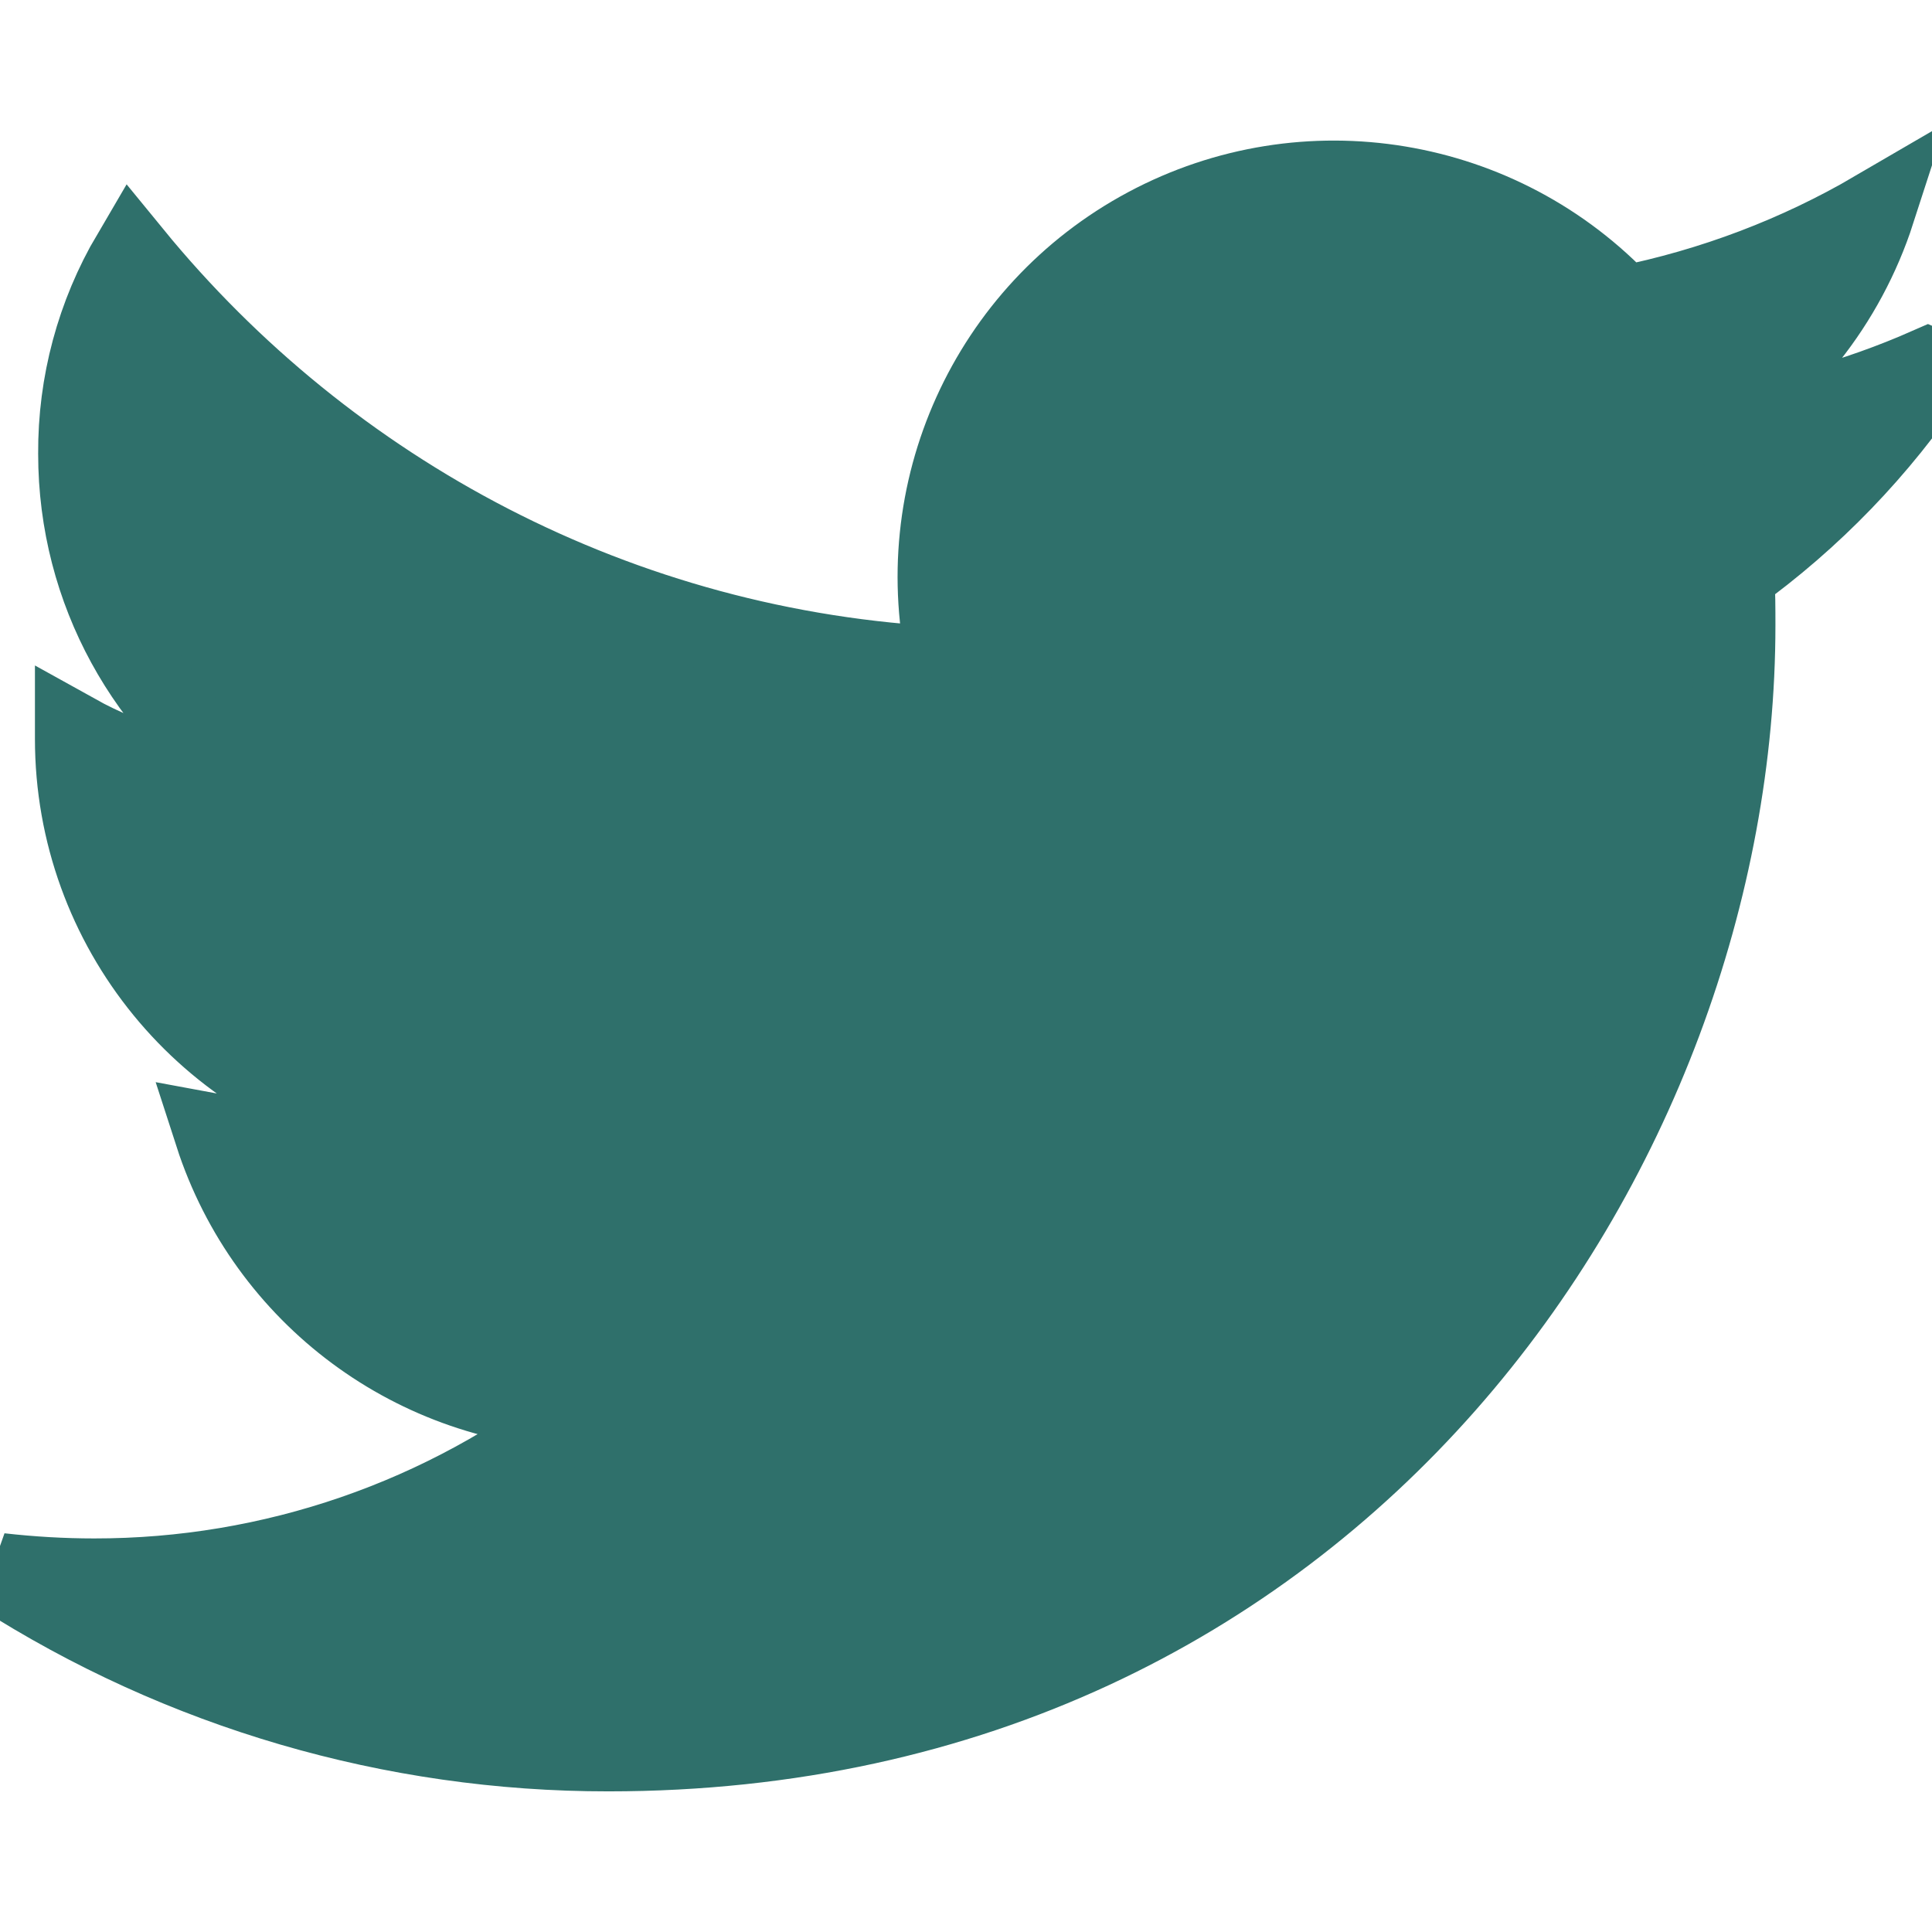
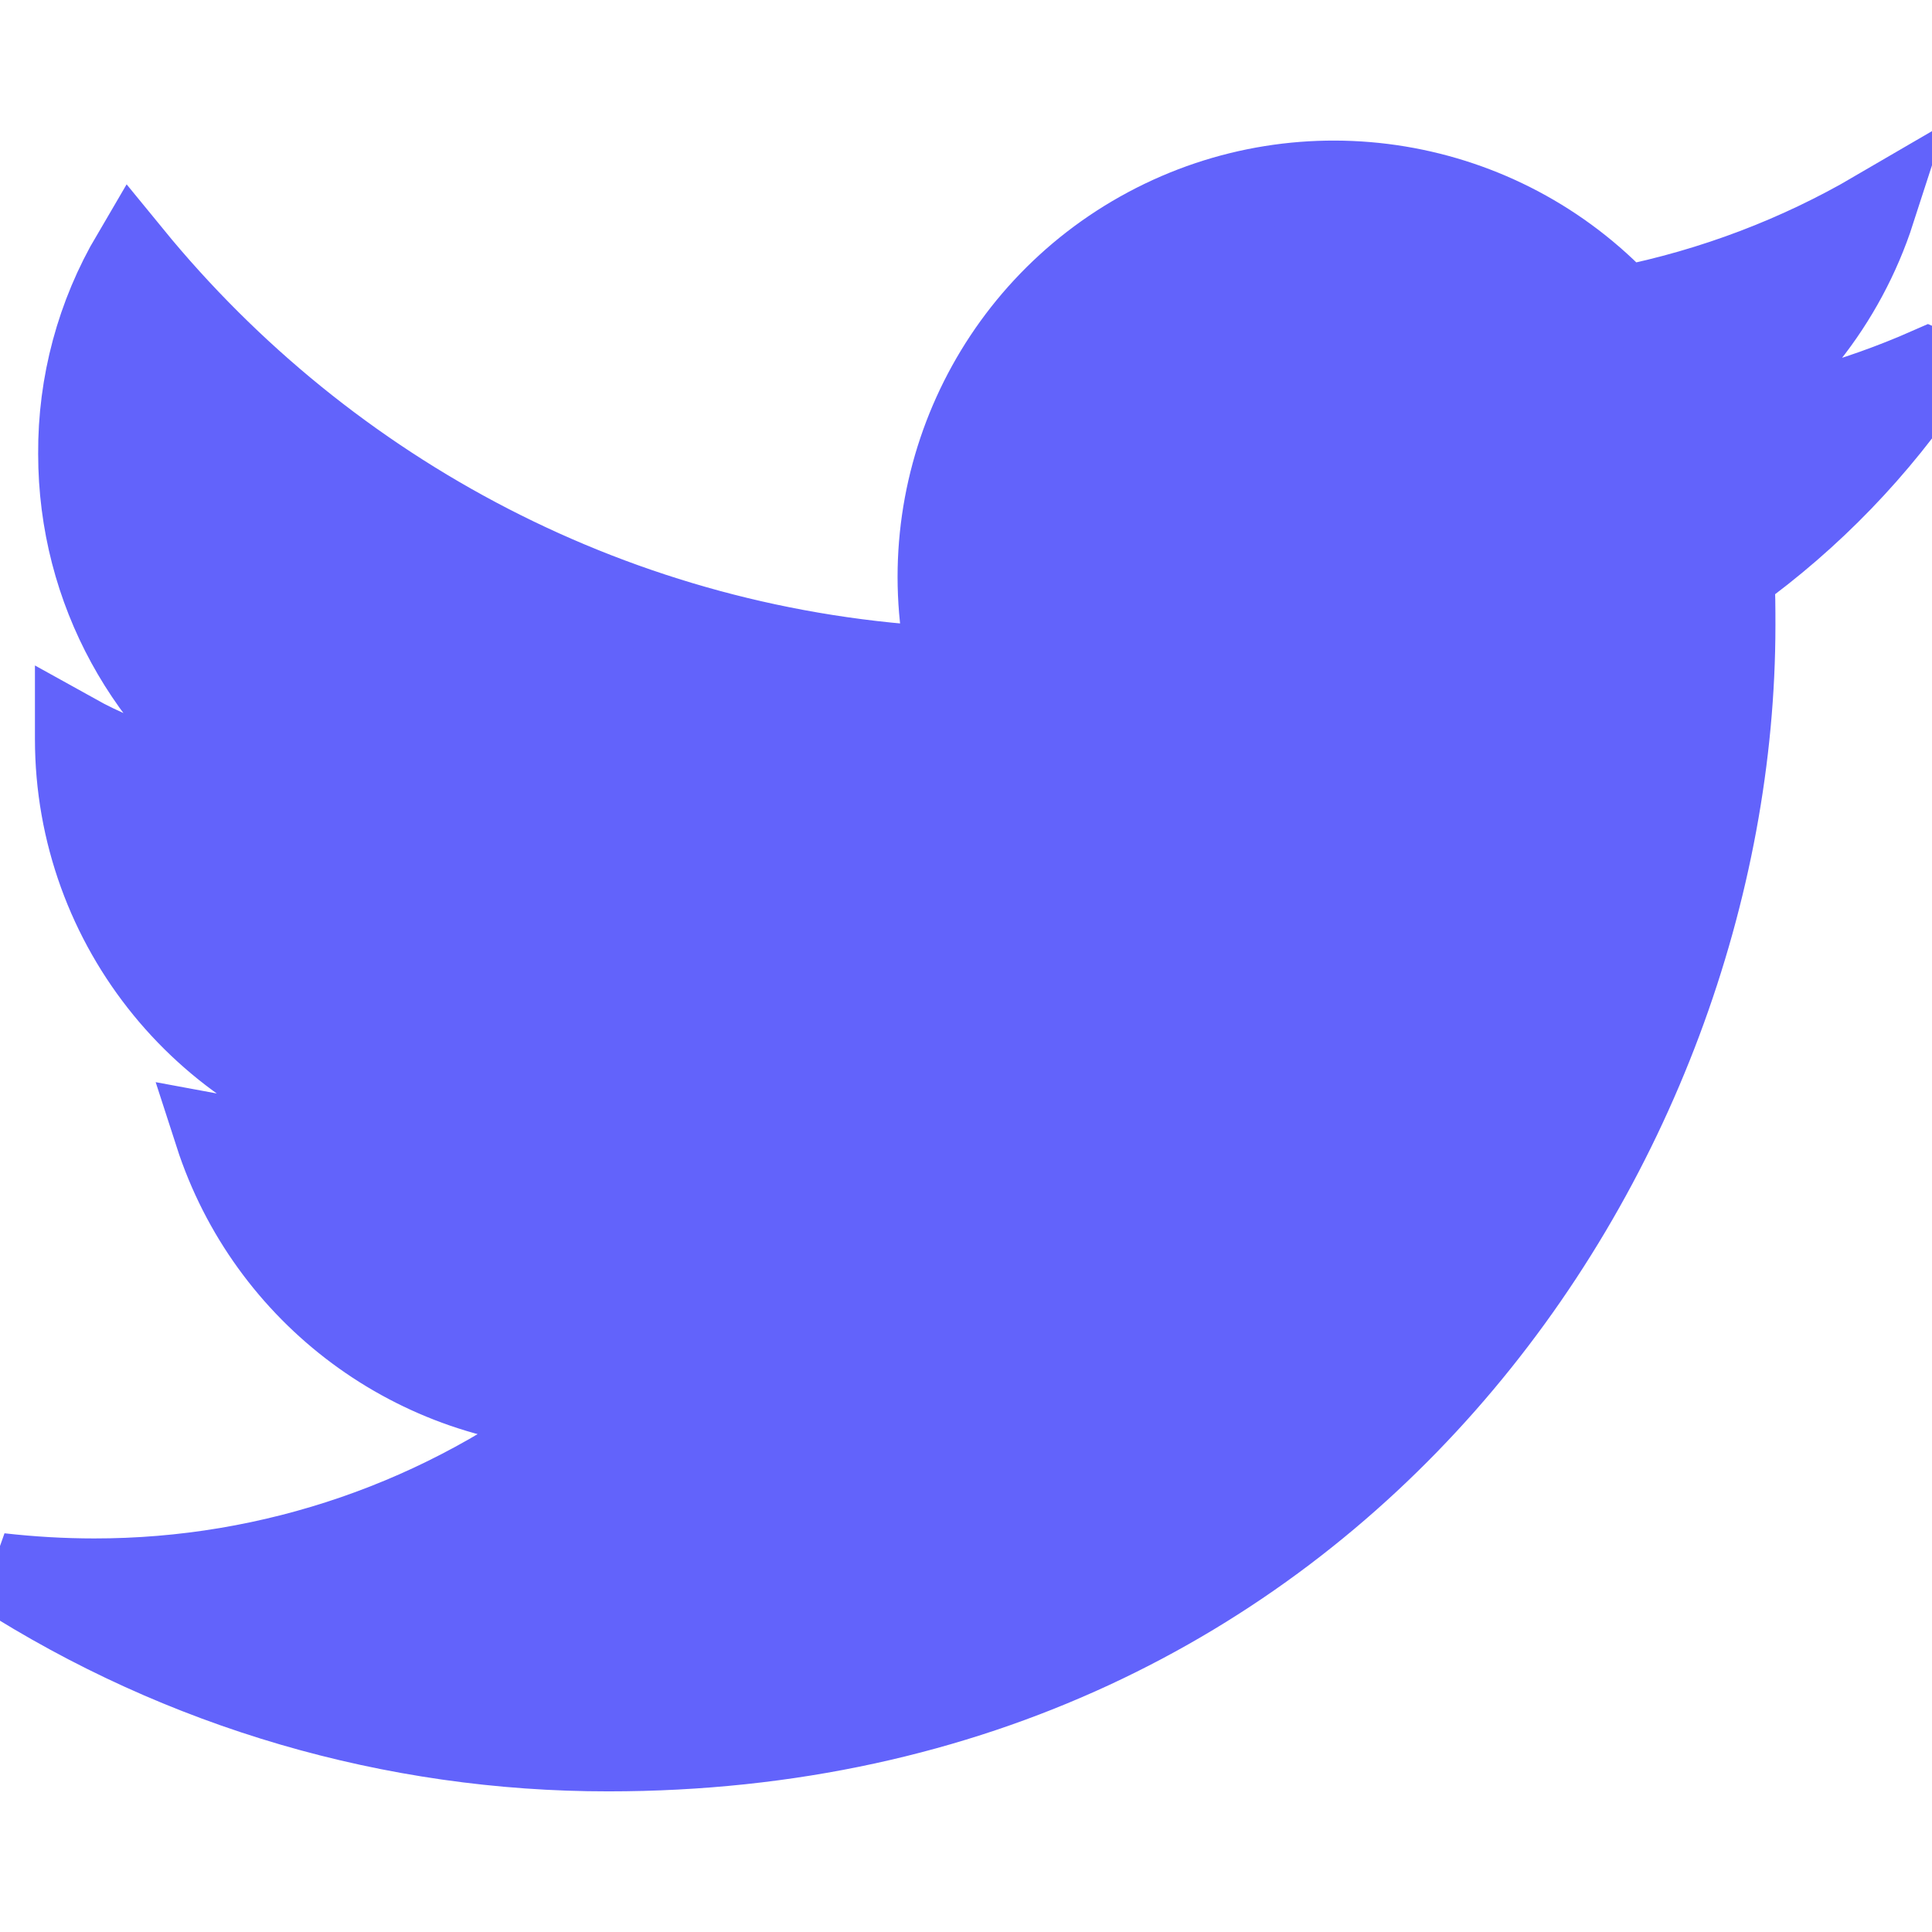
<svg xmlns="http://www.w3.org/2000/svg" role="img" viewBox="0 0 24 24">
-   <path fill="#2f706b" stroke="#2f706b" d="M23.953 4.57a10 10 0 01-2.825.775 4.958 4.958 0 002.163-2.723c-.951.555-2.005.959-3.127 1.184a4.92 4.92 0 00-8.384 4.482C7.69 8.095 4.067 6.13 1.64 3.162a4.822 4.822 0 00-.666 2.475c0 1.71.87 3.213 2.188 4.096a4.904 4.904 0 01-2.228-.616v.06a4.923 4.923 0 003.946 4.827 4.996 4.996 0 01-2.212.085 4.936 4.936 0 004.604 3.417 9.867 9.867 0 01-6.102 2.105c-.39 0-.779-.023-1.17-.067a13.995 13.995 0 007.557 2.209c9.053 0 13.998-7.496 13.998-13.985 0-.21 0-.42-.015-.63A9.935 9.935 0 0024 4.59z" />
+   <path fill="#6263fb" stroke="#6263fb" d="M23.953 4.57a10 10 0 01-2.825.775 4.958 4.958 0 002.163-2.723c-.951.555-2.005.959-3.127 1.184a4.92 4.92 0 00-8.384 4.482C7.69 8.095 4.067 6.13 1.64 3.162a4.822 4.822 0 00-.666 2.475c0 1.71.87 3.213 2.188 4.096a4.904 4.904 0 01-2.228-.616v.06a4.923 4.923 0 003.946 4.827 4.996 4.996 0 01-2.212.085 4.936 4.936 0 004.604 3.417 9.867 9.867 0 01-6.102 2.105c-.39 0-.779-.023-1.17-.067a13.995 13.995 0 007.557 2.209c9.053 0 13.998-7.496 13.998-13.985 0-.21 0-.42-.015-.63A9.935 9.935 0 0024 4.59z" />
</svg>
